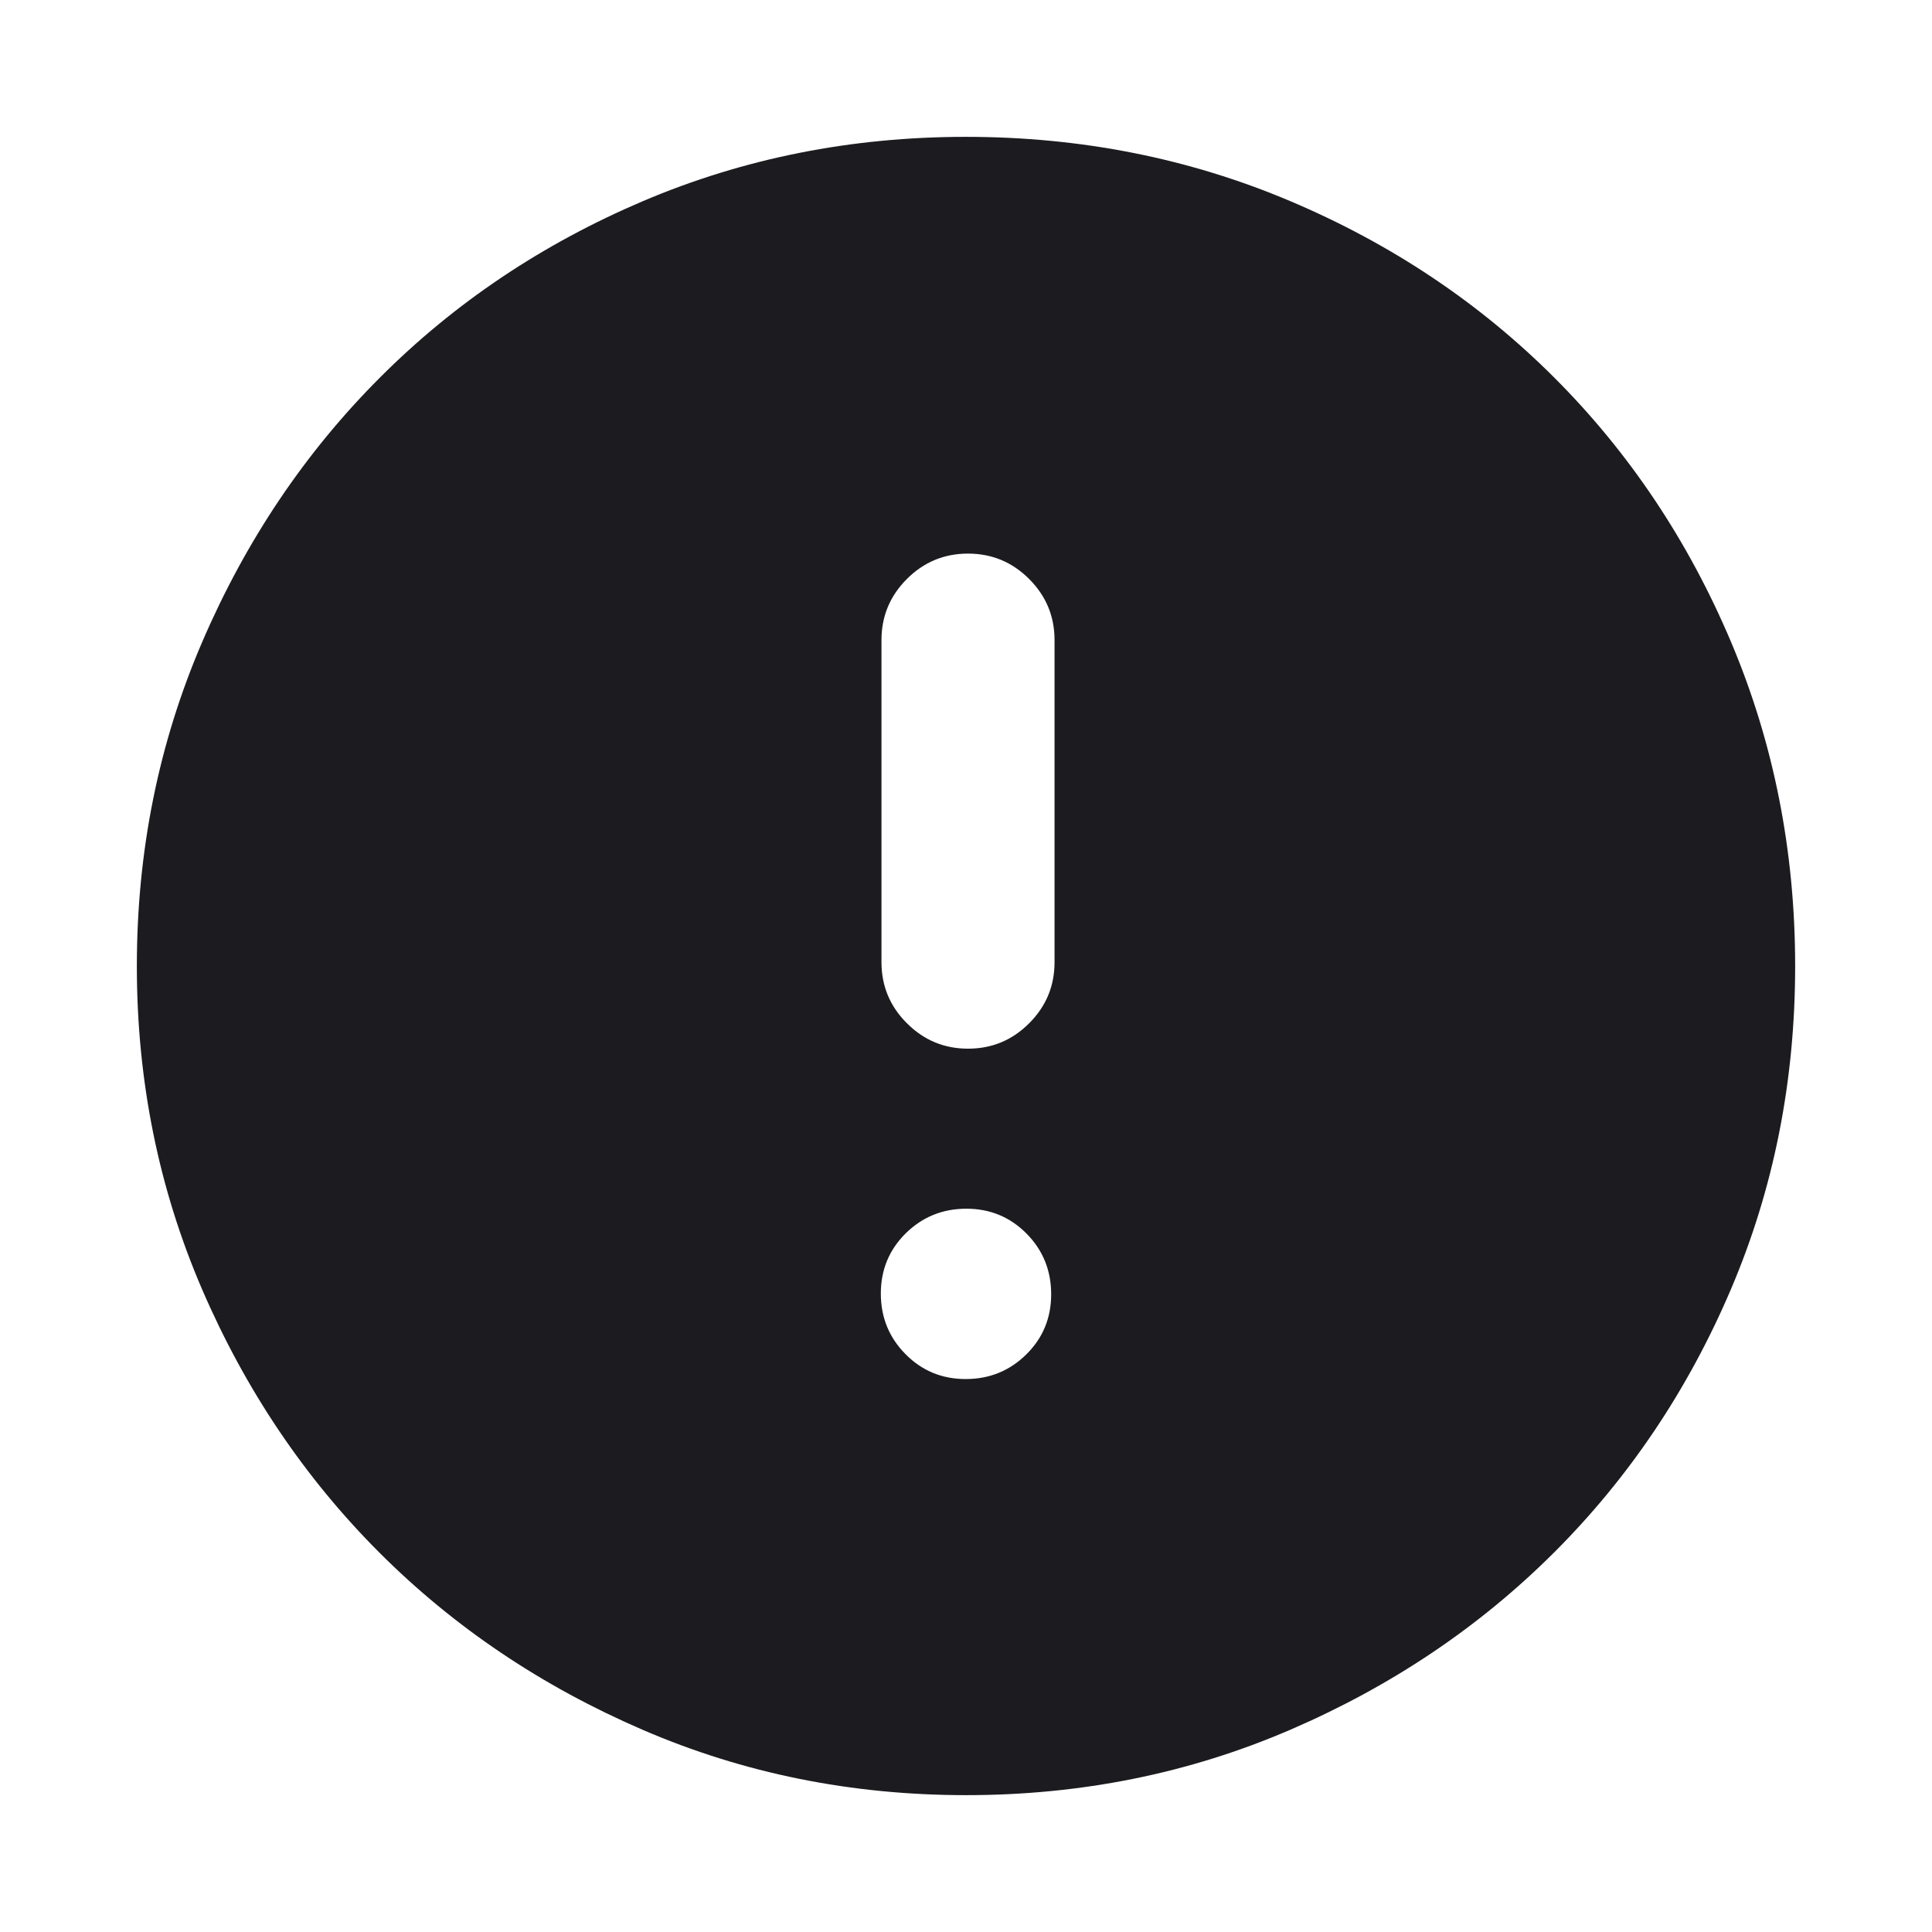
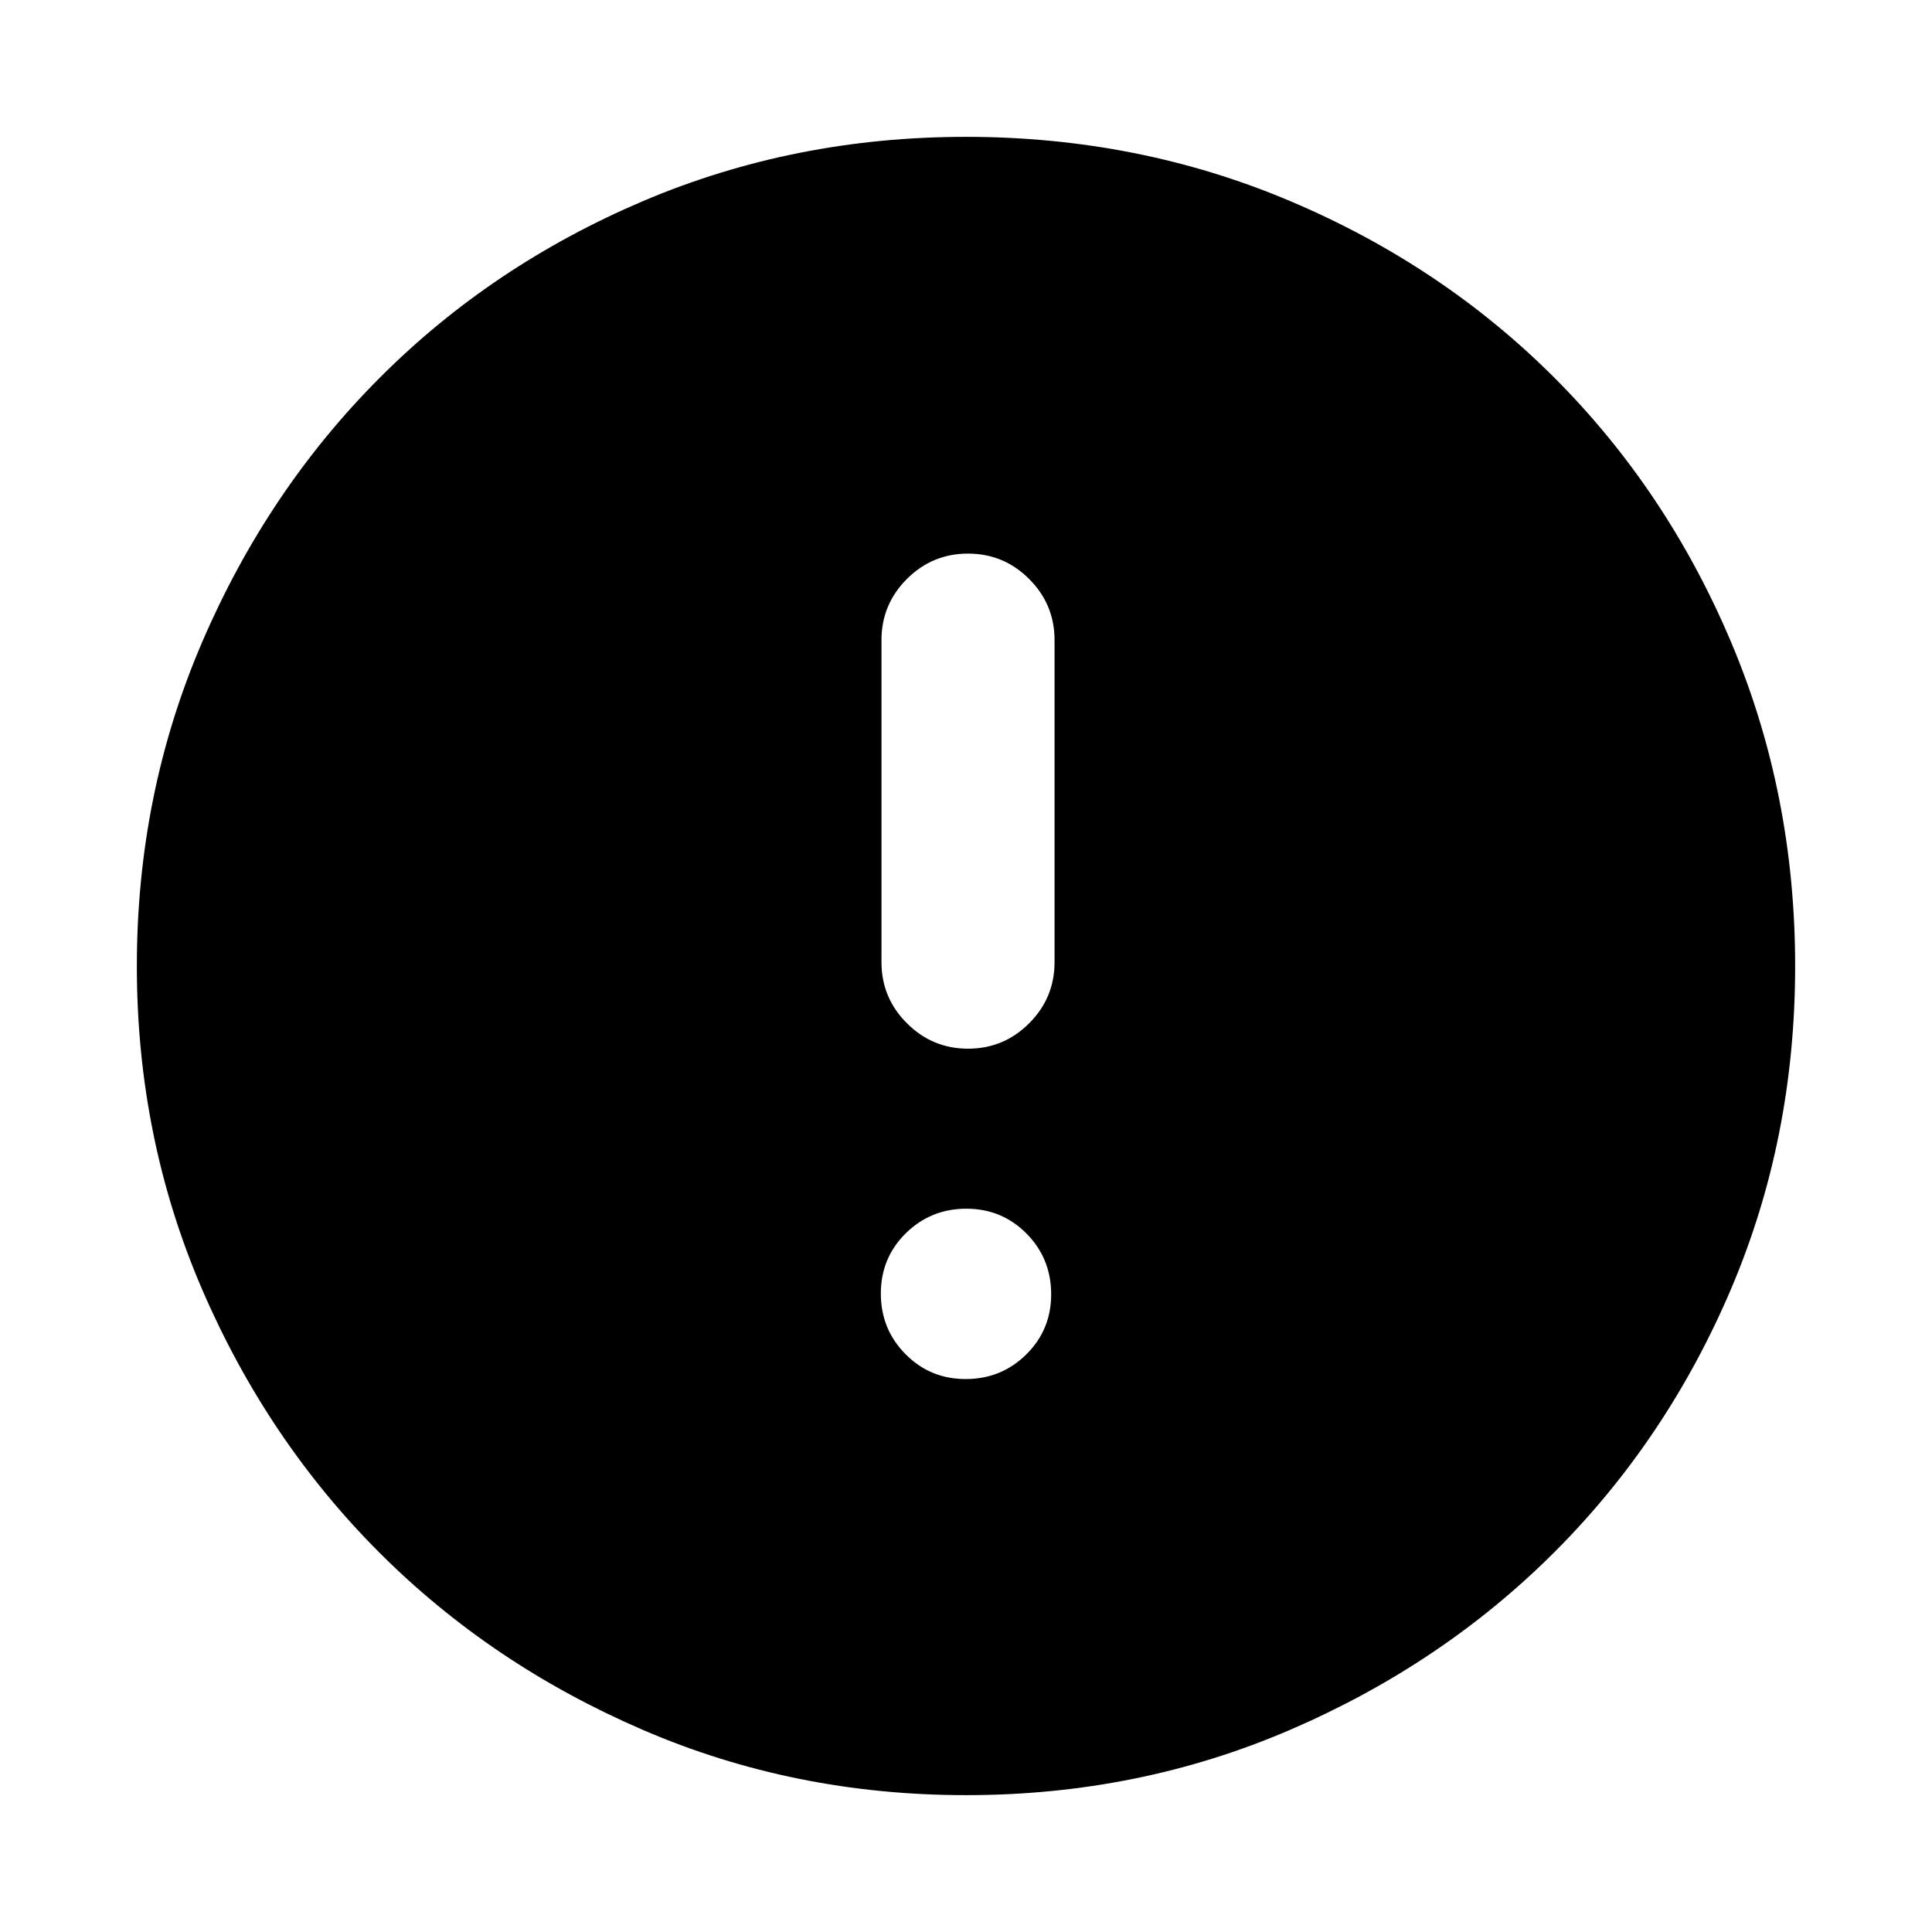
<svg xmlns="http://www.w3.org/2000/svg" width="24" height="24" viewBox="0 0 24 24" fill="none">
-   <path d="M12.748 16.826C12.955 16.622 13.058 16.373 13.058 16.078C13.058 15.782 12.956 15.531 12.753 15.325C12.549 15.119 12.3 15.015 12.005 15.015C11.709 15.015 11.459 15.117 11.252 15.32C11.046 15.524 10.942 15.773 10.942 16.069C10.942 16.364 11.044 16.615 11.248 16.821C11.451 17.027 11.7 17.131 11.996 17.131C12.291 17.131 12.542 17.029 12.748 16.826ZM12.785 12.711C12.995 12.501 13.1 12.248 13.1 11.952V7.952C13.1 7.656 12.995 7.403 12.784 7.192C12.574 6.982 12.321 6.877 12.025 6.877C11.729 6.877 11.476 6.982 11.266 7.192C11.055 7.403 10.95 7.656 10.95 7.952V11.952C10.95 12.248 11.055 12.501 11.266 12.711C11.476 12.922 11.73 13.027 12.025 13.027C12.321 13.027 12.575 12.922 12.785 12.711ZM12.002 22.3C10.577 22.3 9.238 22.03 7.985 21.489C6.731 20.948 5.641 20.215 4.714 19.288C3.787 18.361 3.052 17.271 2.511 16.018C1.971 14.765 1.7 13.426 1.7 12.002C1.7 10.573 1.971 9.23 2.513 7.972C3.054 6.715 3.789 5.622 4.718 4.692C5.646 3.762 6.736 3.031 7.988 2.498C9.239 1.966 10.576 1.7 11.998 1.7C13.427 1.7 14.77 1.966 16.027 2.498C17.284 3.03 18.378 3.761 19.308 4.691C20.238 5.621 20.97 6.714 21.502 7.971C22.034 9.228 22.3 10.571 22.3 12.001C22.3 13.43 22.034 14.768 21.502 16.016C20.97 17.264 20.239 18.352 19.31 19.281C18.38 20.21 17.287 20.945 16.03 21.487C14.774 22.029 13.431 22.3 12.002 22.3Z" fill="#1C1B1F" />
+   <path d="M12.748 16.826C12.955 16.622 13.058 16.373 13.058 16.078C13.058 15.782 12.956 15.531 12.753 15.325C12.549 15.119 12.3 15.015 12.005 15.015C11.709 15.015 11.459 15.117 11.252 15.32C11.046 15.524 10.942 15.773 10.942 16.069C10.942 16.364 11.044 16.615 11.248 16.821C11.451 17.027 11.7 17.131 11.996 17.131C12.291 17.131 12.542 17.029 12.748 16.826ZM12.785 12.711C12.995 12.501 13.1 12.248 13.1 11.952V7.952C13.1 7.656 12.995 7.403 12.784 7.192C12.574 6.982 12.321 6.877 12.025 6.877C11.729 6.877 11.476 6.982 11.266 7.192C11.055 7.403 10.95 7.656 10.95 7.952V11.952C10.95 12.248 11.055 12.501 11.266 12.711C11.476 12.922 11.73 13.027 12.025 13.027C12.321 13.027 12.575 12.922 12.785 12.711ZM12.002 22.3C10.577 22.3 9.238 22.03 7.985 21.489C6.731 20.948 5.641 20.215 4.714 19.288C3.787 18.361 3.052 17.271 2.511 16.018C1.971 14.765 1.7 13.426 1.7 12.002C1.7 10.573 1.971 9.23 2.513 7.972C3.054 6.715 3.789 5.622 4.718 4.692C5.646 3.762 6.736 3.031 7.988 2.498C9.239 1.966 10.576 1.7 11.998 1.7C13.427 1.7 14.77 1.966 16.027 2.498C17.284 3.03 18.378 3.761 19.308 4.691C20.238 5.621 20.97 6.714 21.502 7.971C22.034 9.228 22.3 10.571 22.3 12.001C22.3 13.43 22.034 14.768 21.502 16.016C20.97 17.264 20.239 18.352 19.31 19.281C18.38 20.21 17.287 20.945 16.03 21.487C14.774 22.029 13.431 22.3 12.002 22.3Z" fill="currentColor" />
</svg>
